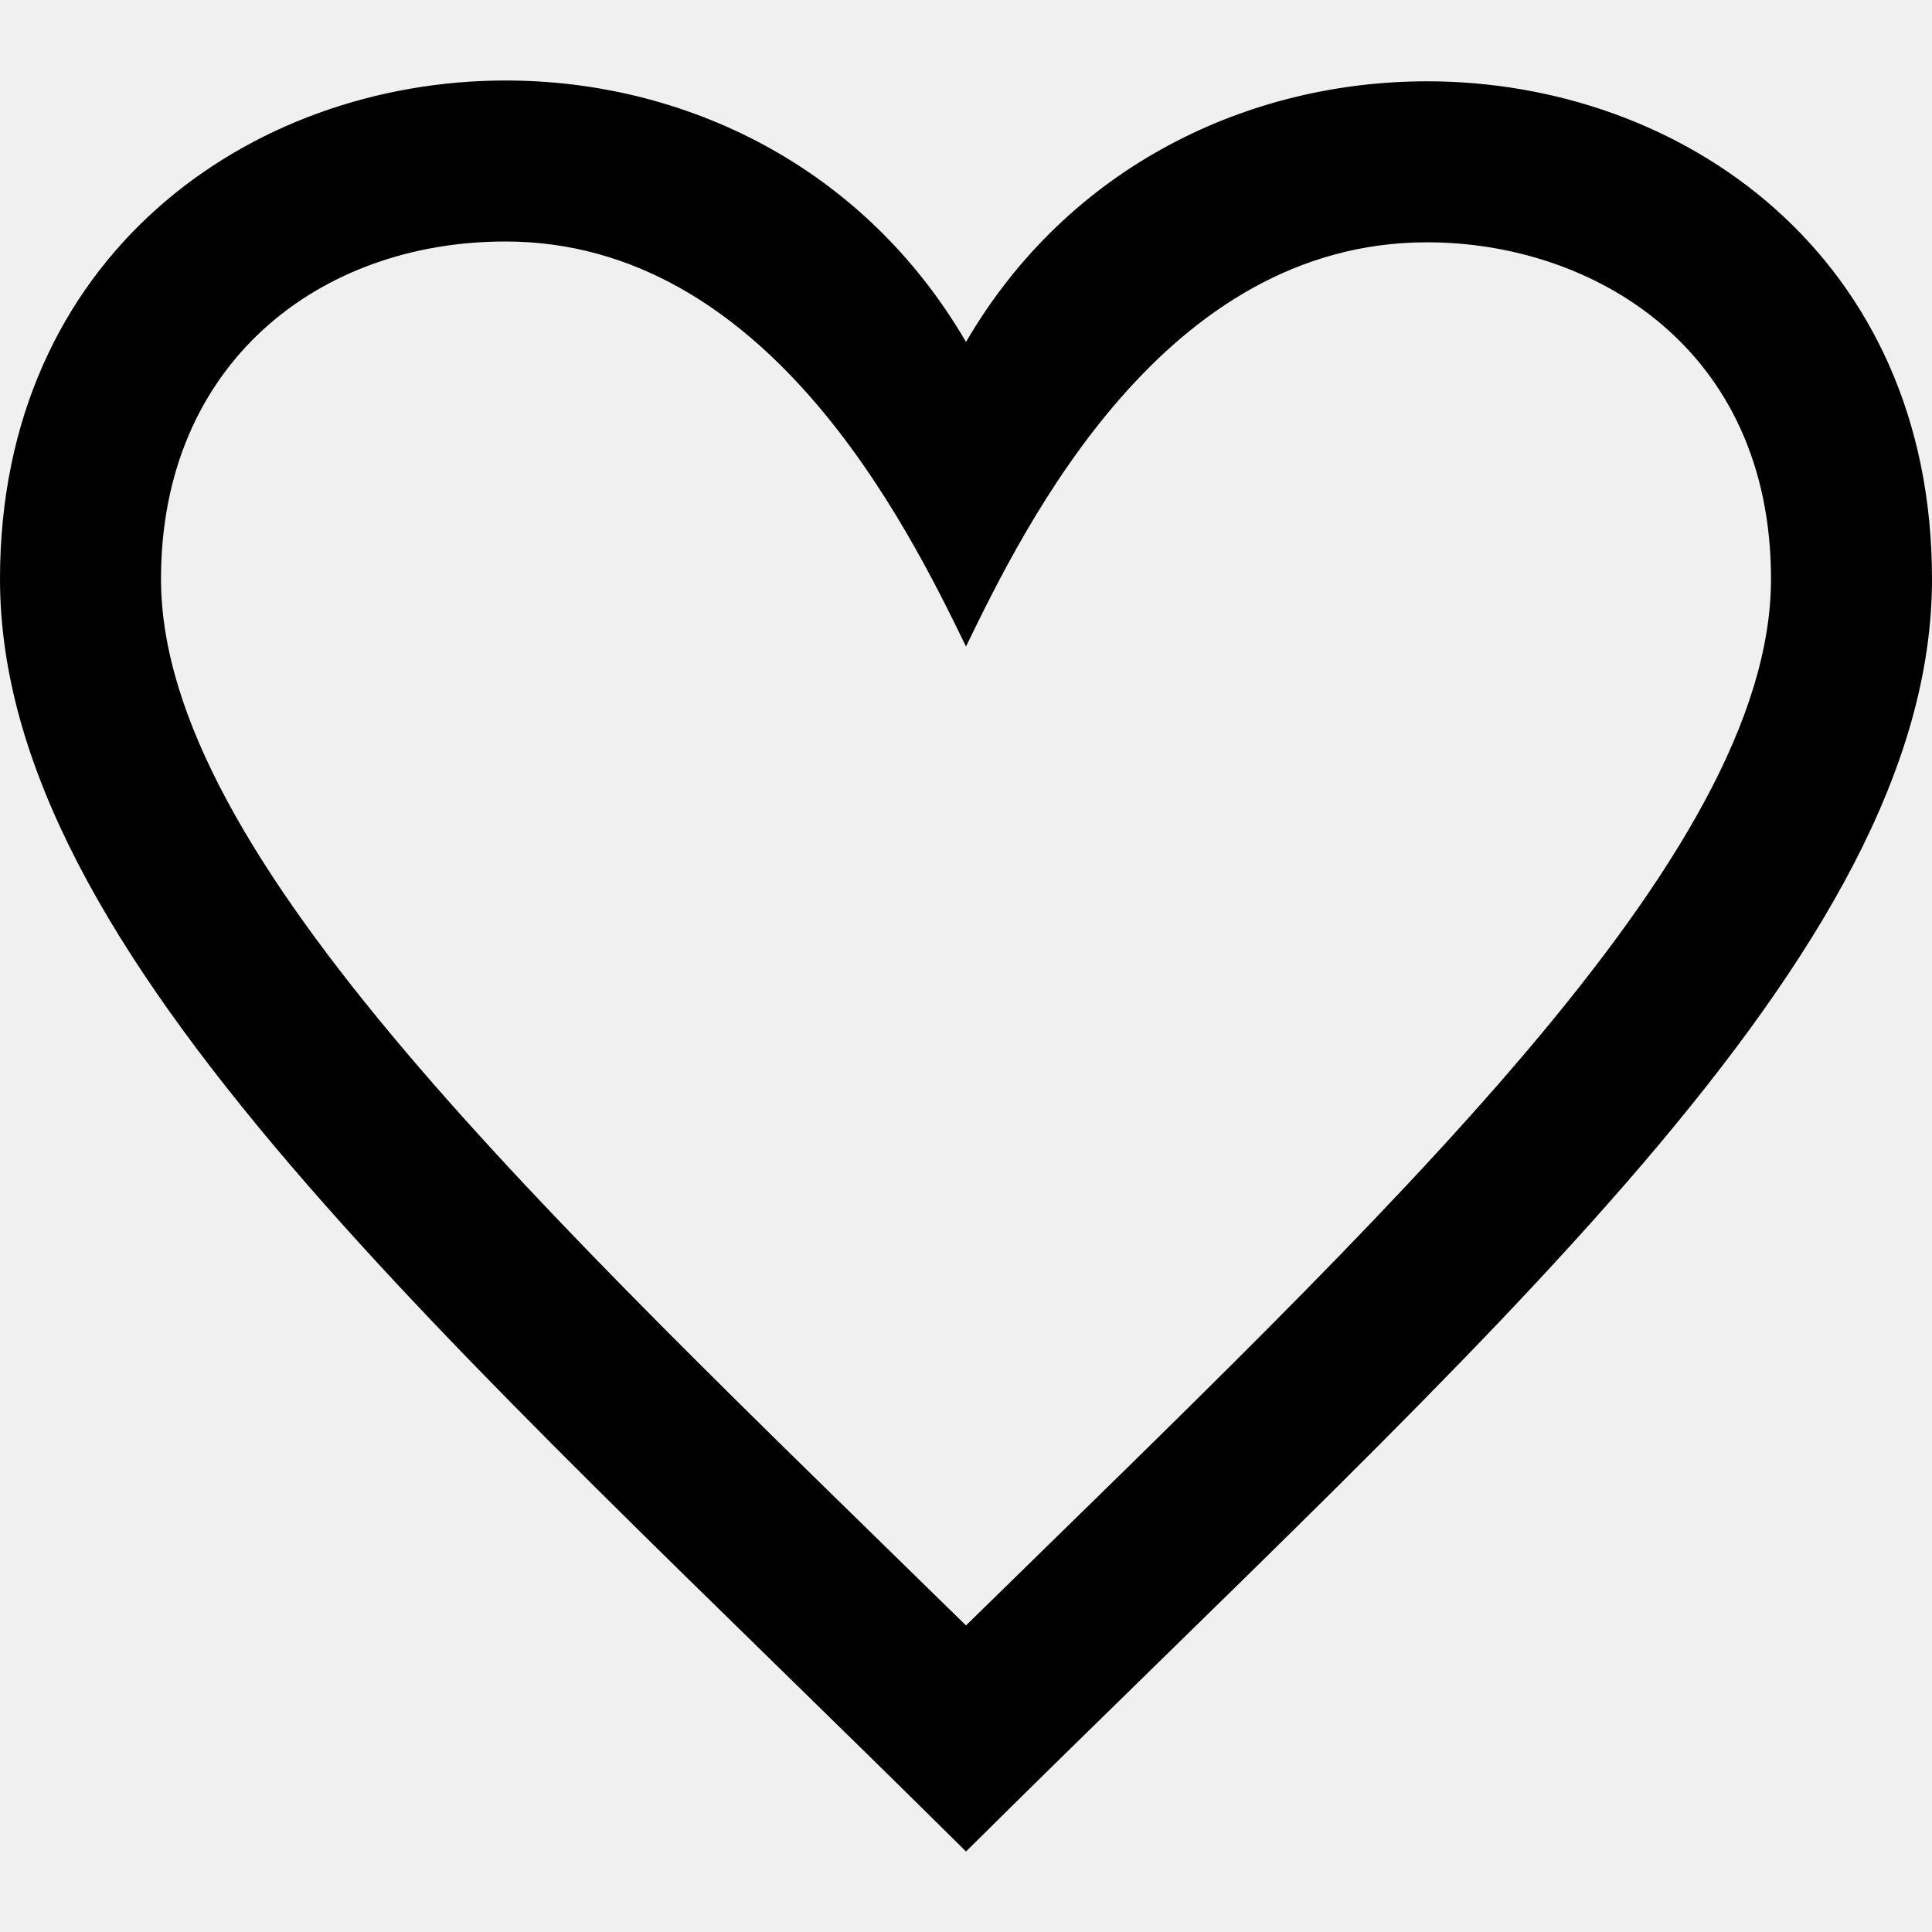
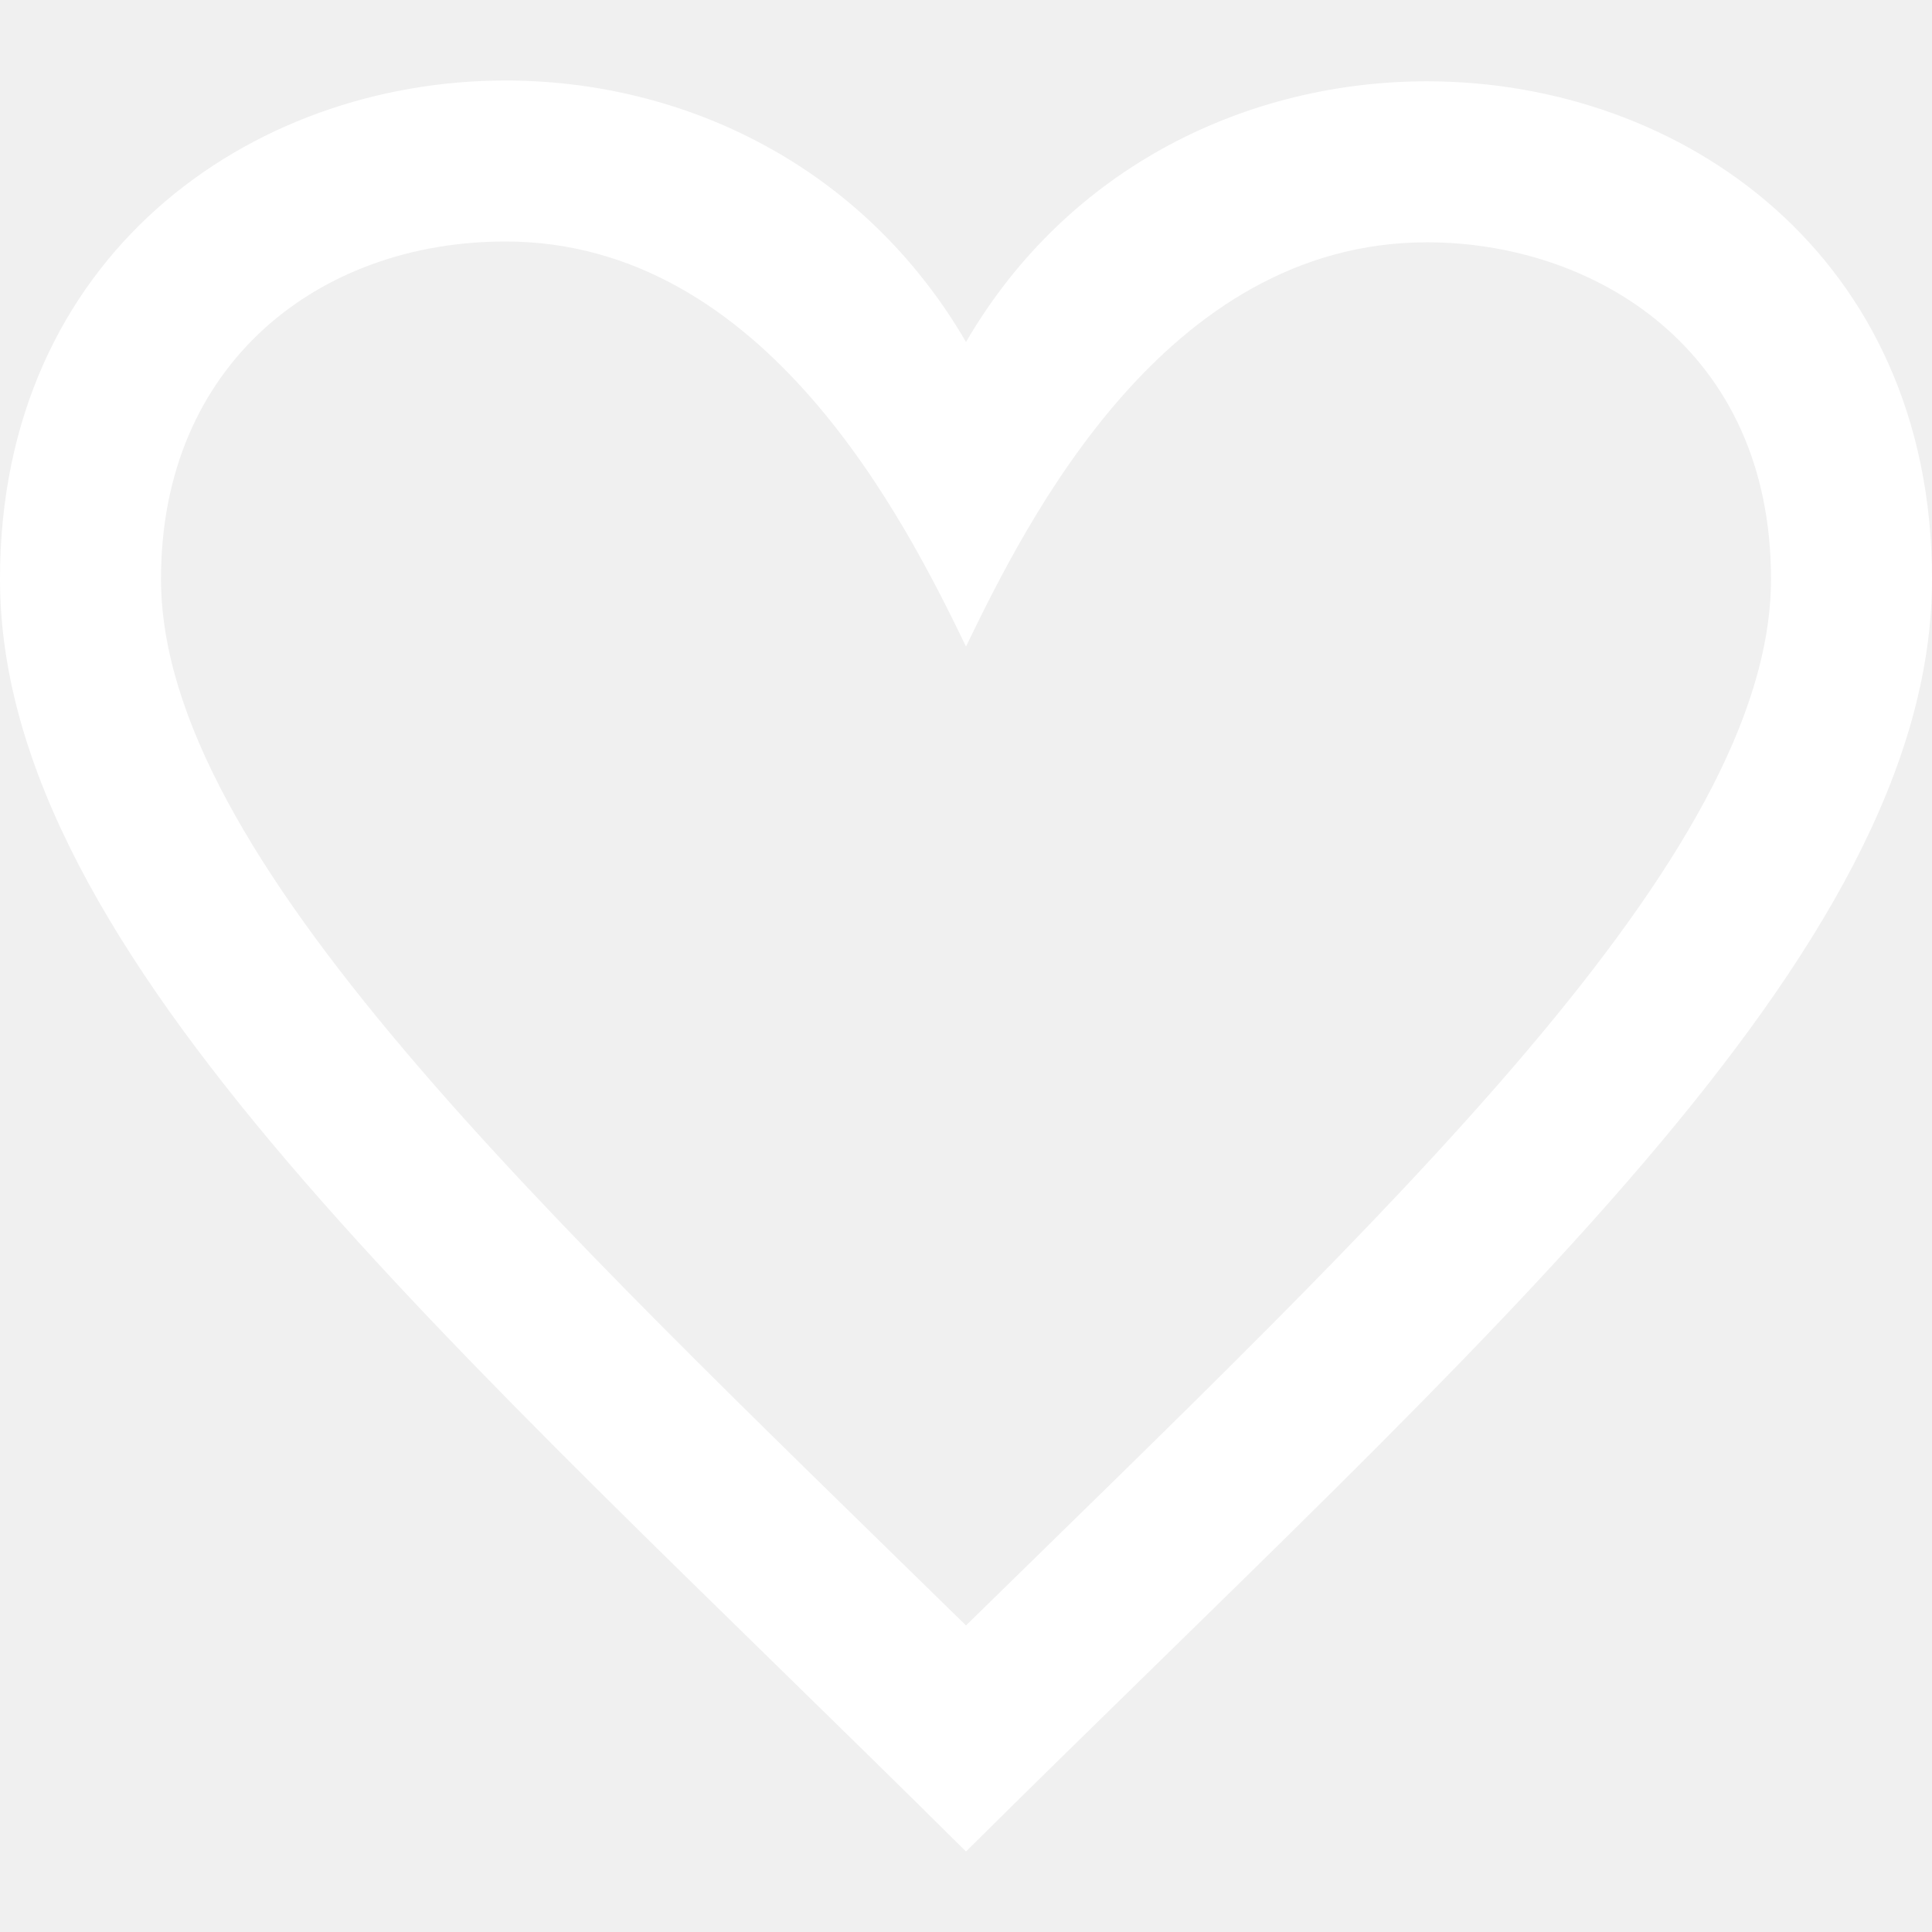
<svg xmlns="http://www.w3.org/2000/svg" version="1.1" id="Layer_1" x="0px" y="0px" width="24px" height="24px" viewBox="0 0 24 24" enable-background="new 0 0 24 24" xml:space="preserve">
-   <path d="M6.28,3C9.516,3.001,11.253,6.491,12,8.031c0.75-1.547,2.469-5.021,5.727-5.021C19.784,3.01,22,4.319,22,7.192  c0,3.442-4.744,7.851-10,13c-5.258-5.15-10-9.559-10-13C2,4.516,3.965,2.999,6.28,3z M6.281,1C3.098,1,0,3.187,0,7.192  C0,11.853,5.57,16.619,12,23c6.43-6.381,12-11.147,12-15.808c0-4.011-3.098-6.182-6.273-6.182c-2.205,0-4.447,1.042-5.727,3.238  C10.715,2.042,8.478,1,6.281,1z" />
+   <path fill="#FFFFFF" d="M6.28,3C9.516,3.001,11.253,6.491,12,8.031c0.75-1.547,2.469-5.021,5.727-5.021  C19.784,3.01,22,4.319,22,7.192c0,3.442-4.744,7.851-10,13c-5.258-5.149-10-9.559-10-13C2,4.516,3.965,2.999,6.28,3z M6.281,1  C3.098,1,0,3.187,0,7.192C0,11.853,5.57,16.619,12,23c6.43-6.381,12-11.147,12-15.808c0-4.011-3.098-6.182-6.273-6.182  c-2.205,0-4.447,1.042-5.727,3.238C10.715,2.042,8.478,1,6.281,1z" />
</svg>
